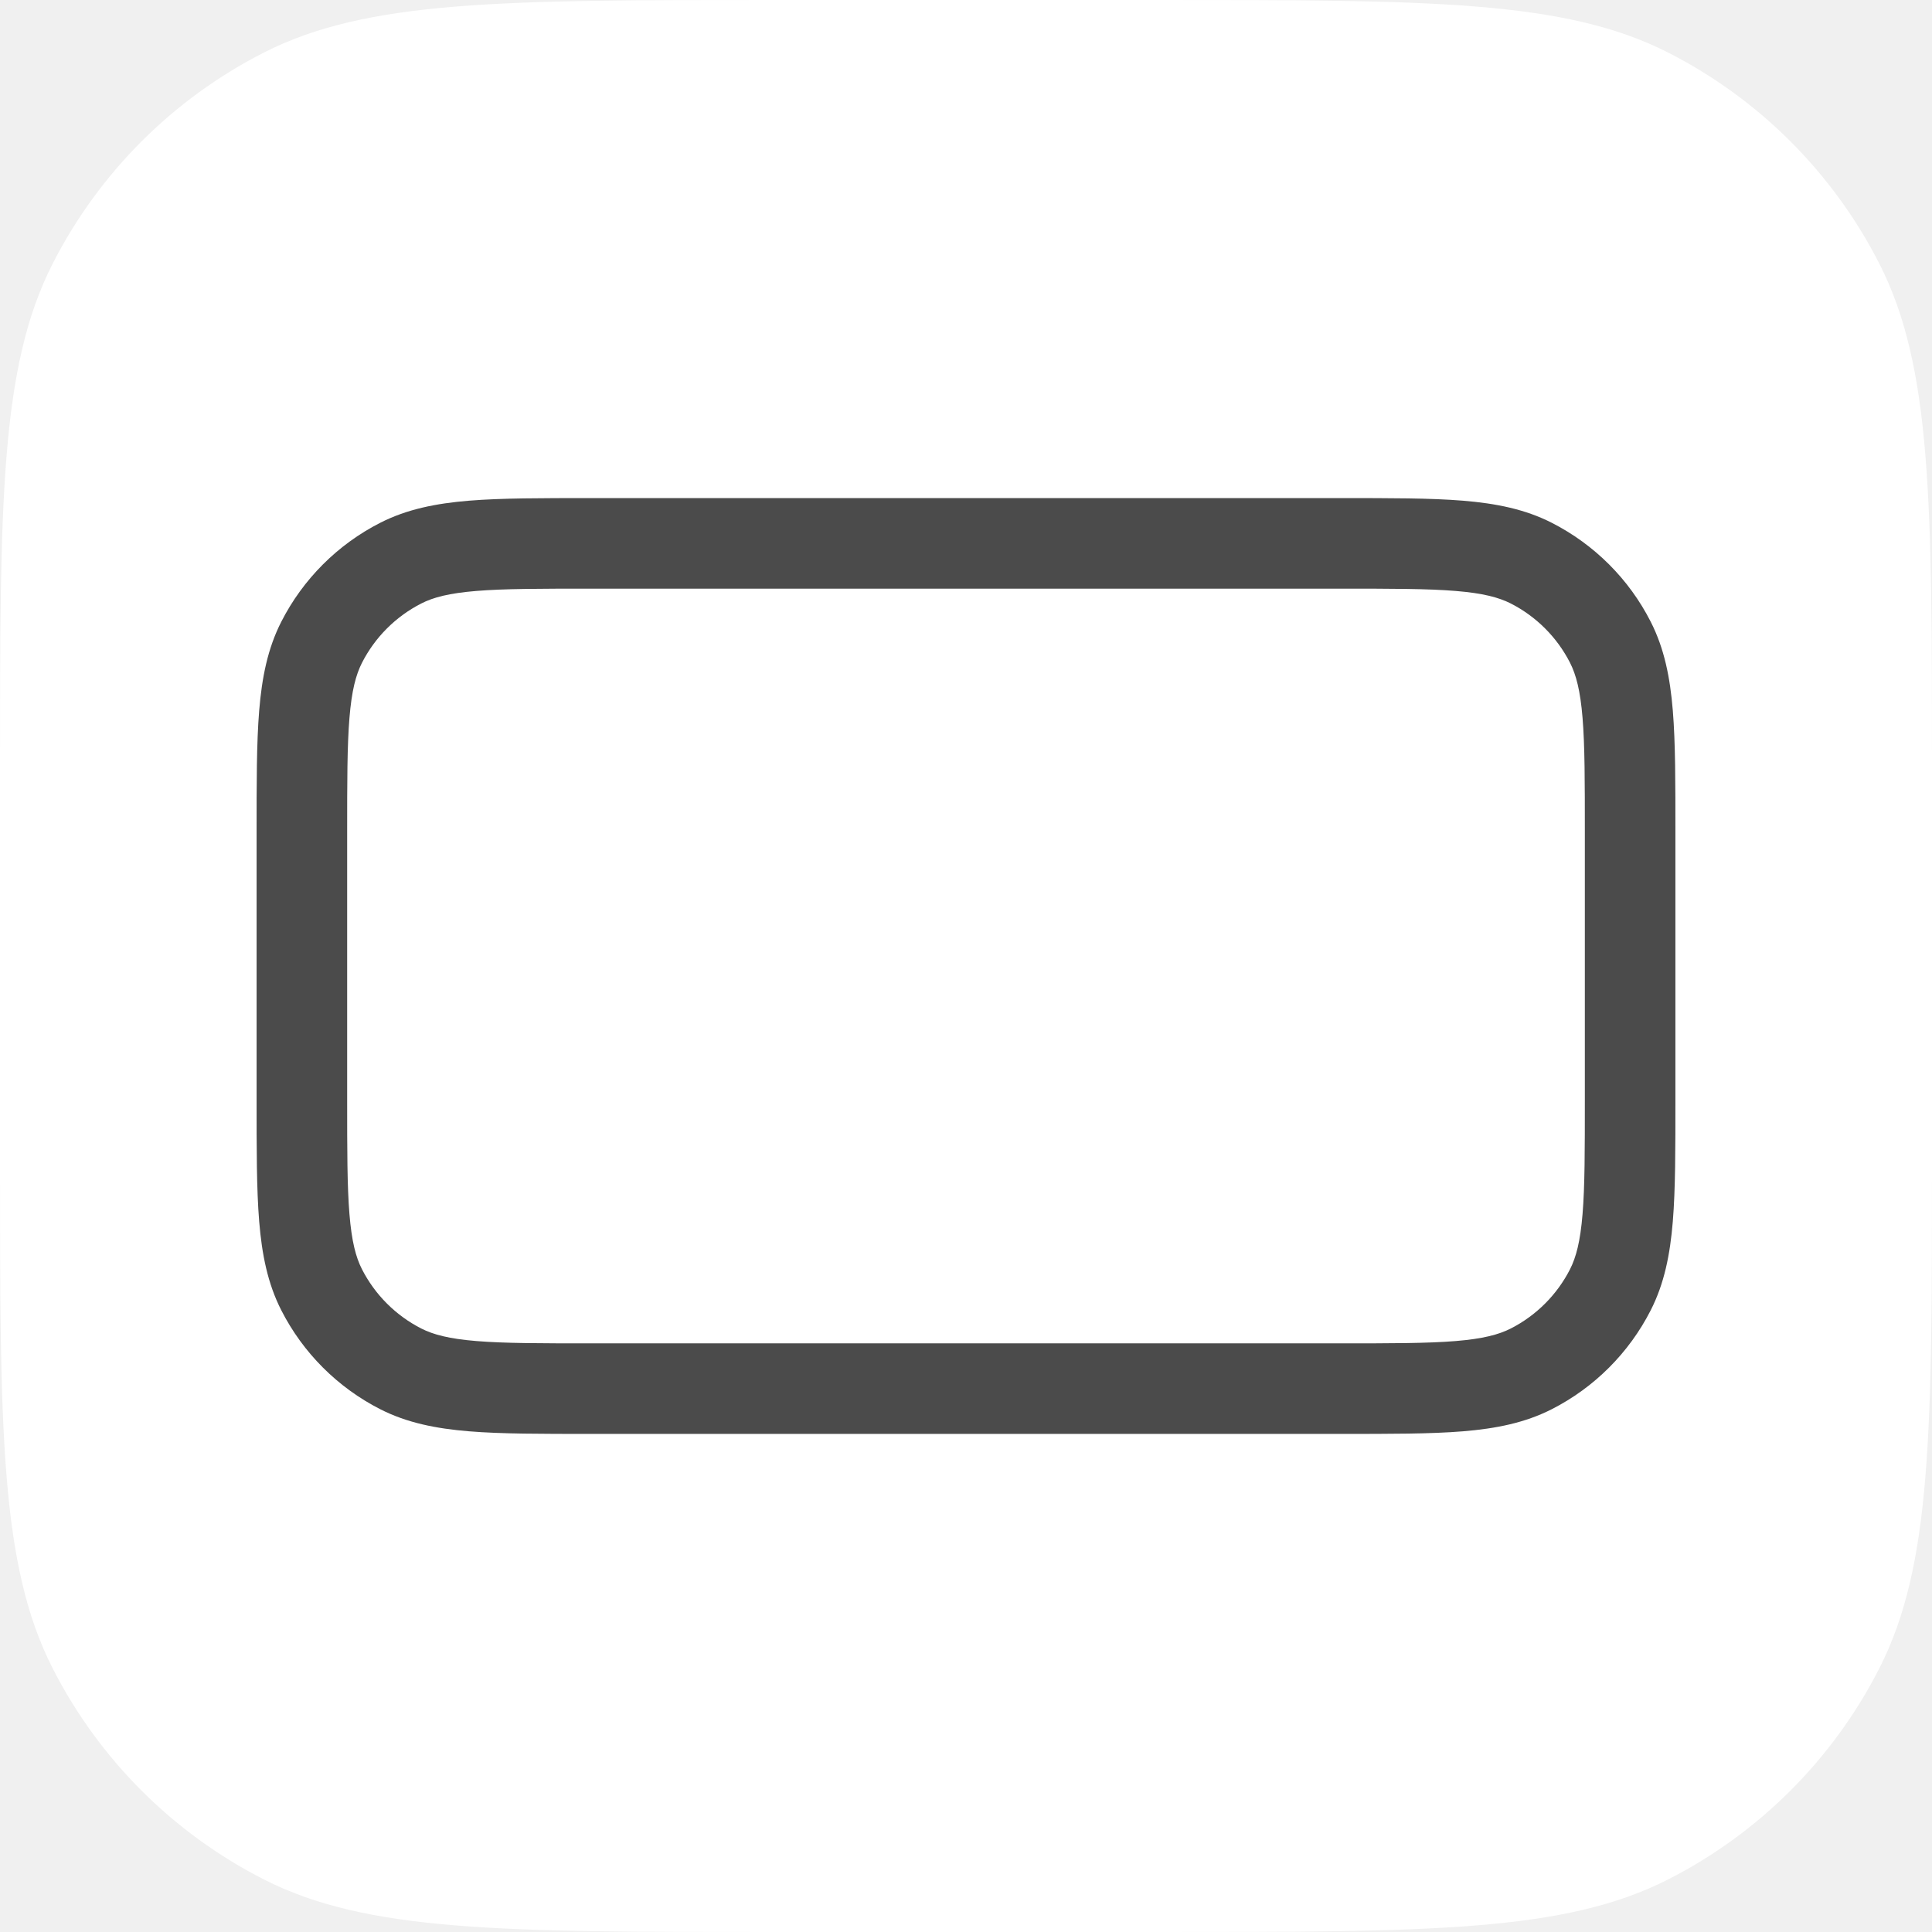
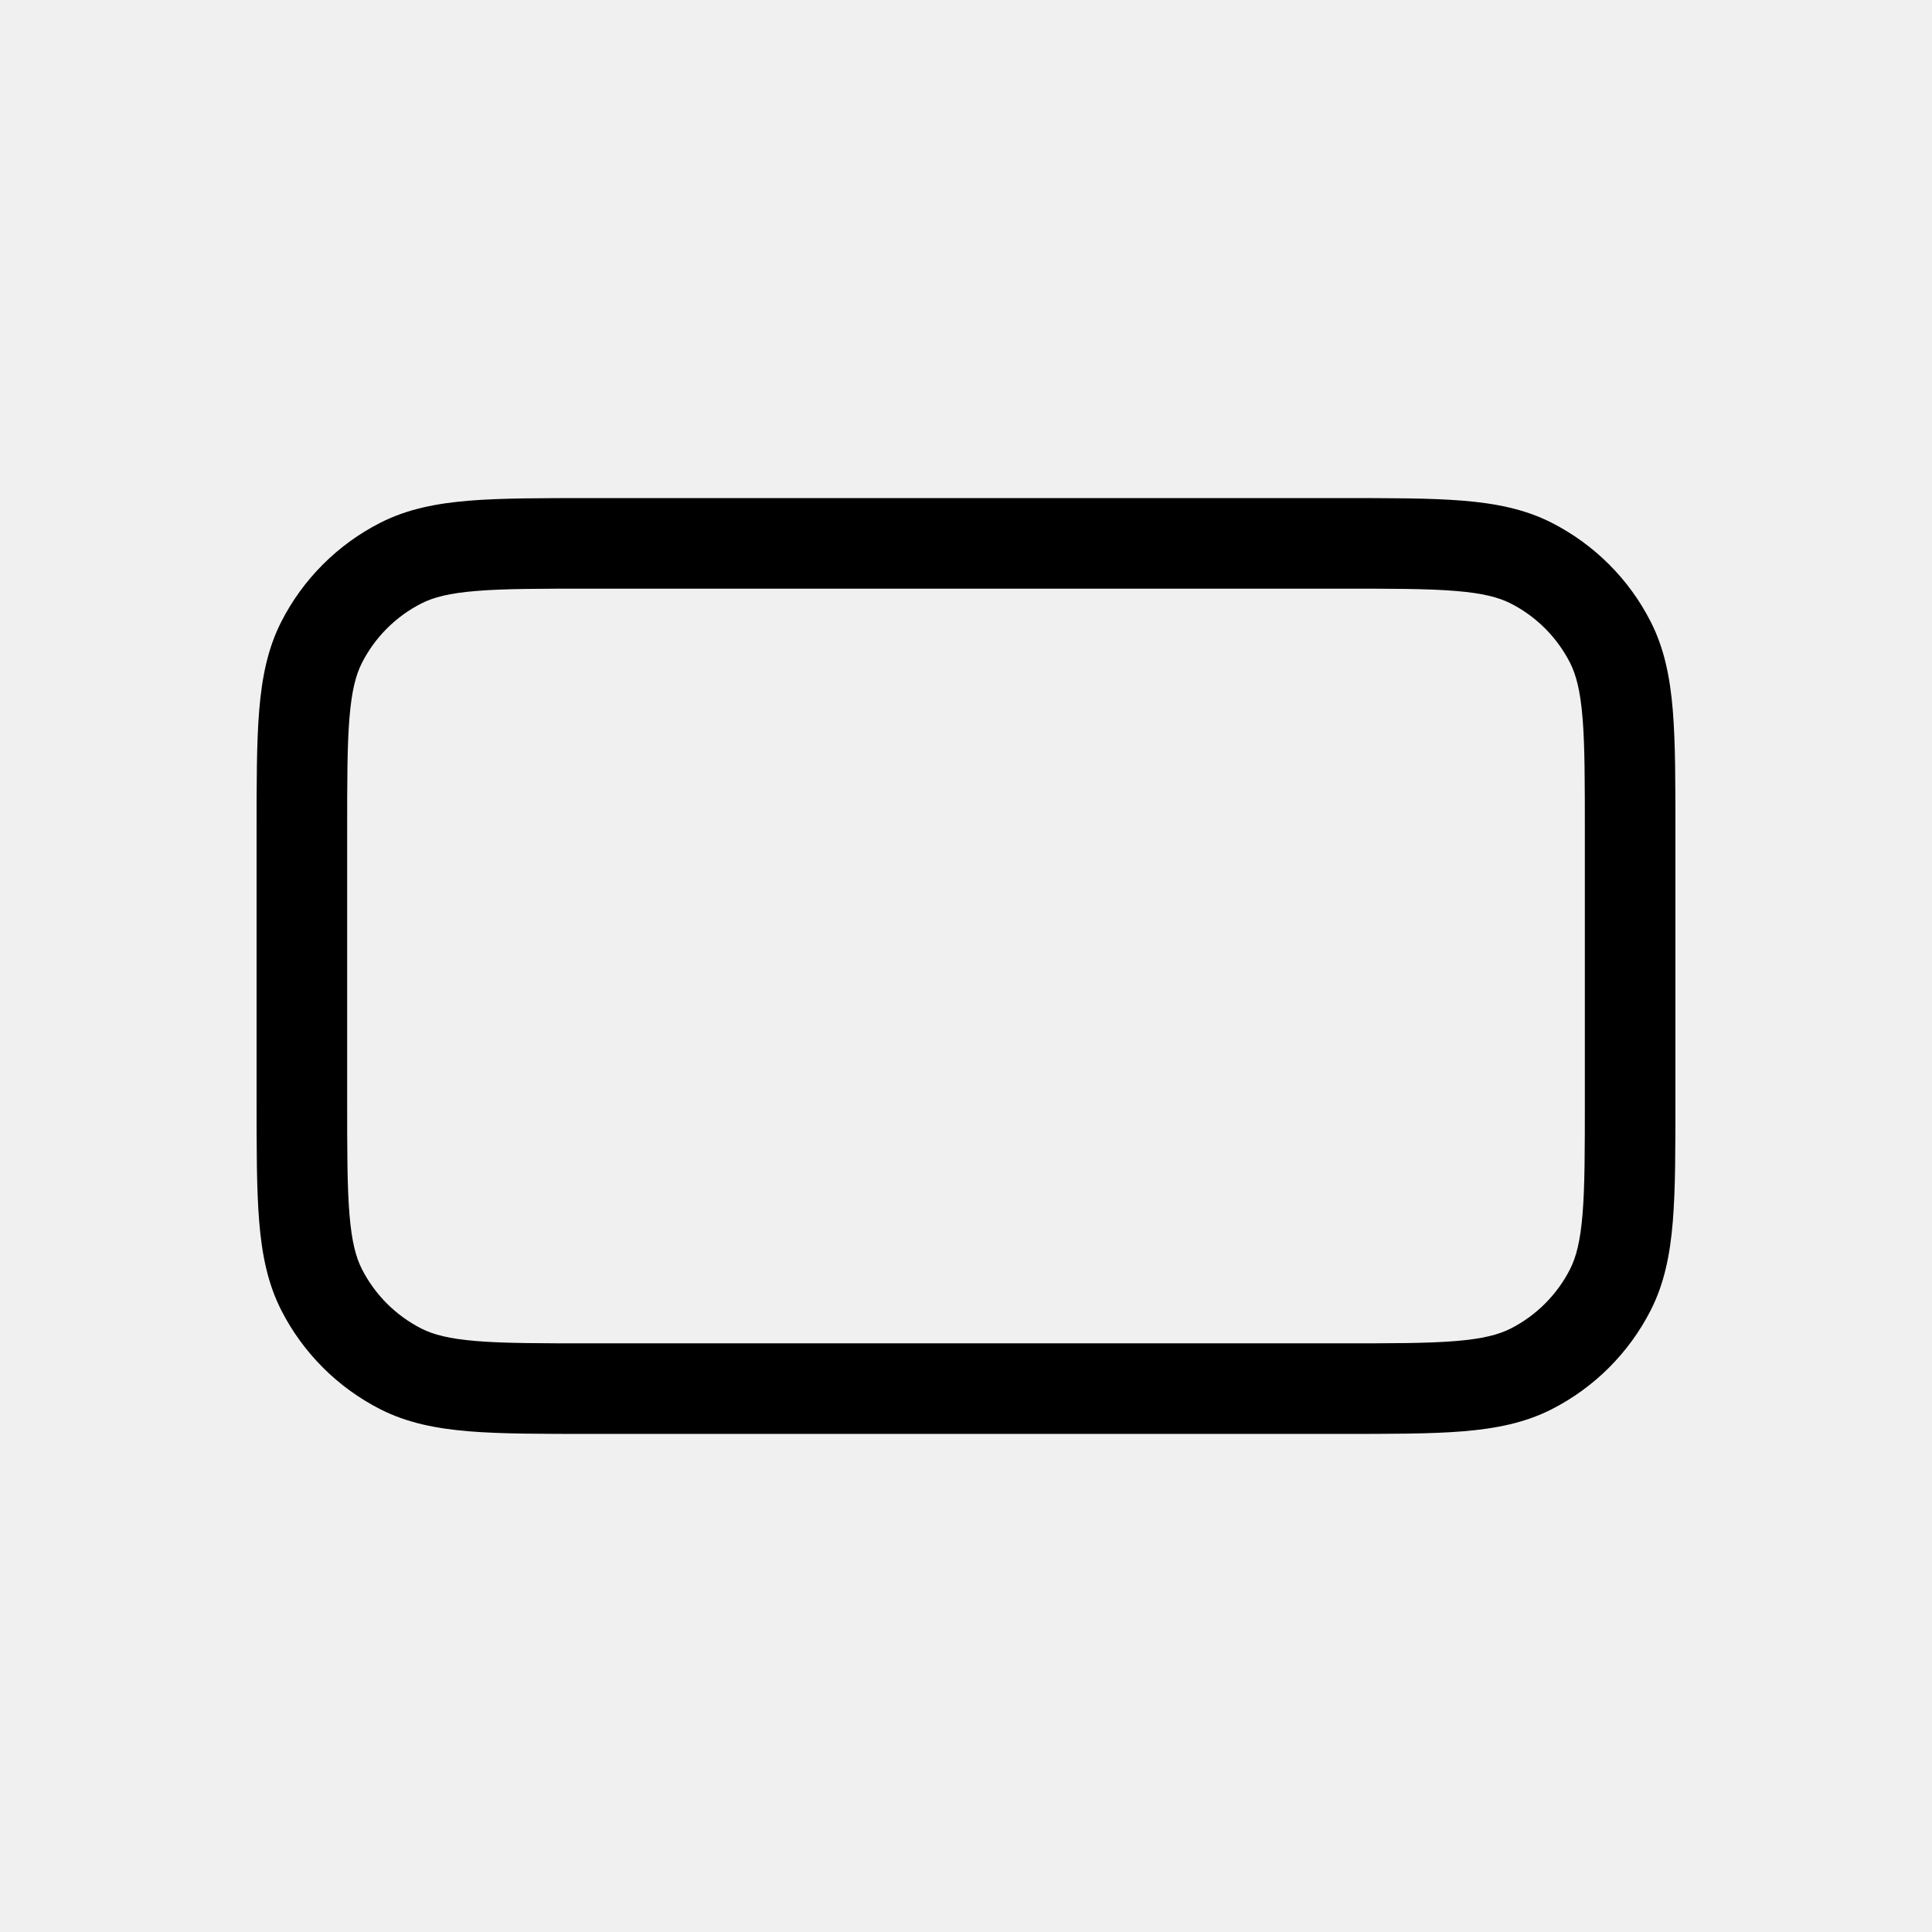
<svg xmlns="http://www.w3.org/2000/svg" viewBox="0 0 32 32" fill="none">
-   <g clip-path="url(#a)">
-     <mask id="b" width="32" height="32" x="0" y="0" maskUnits="userSpaceOnUse" style="mask-type:luminance">
-       <path fill="#fff" d="M0 0h32v32H0V0Z" />
-     </mask>
-     <g mask="url(#b)">
-       <mask id="c" width="32" height="32" x="0" y="0" maskUnits="userSpaceOnUse" style="mask-type:alpha">
-         <path fill="#FFFFFF" d="M0 12.8c0-4.48 0-6.72.872-8.432A8 8 0 0 1 4.368.872C6.08 0 8.32 0 12.8 0h6.4c4.48 0 6.72 0 8.432.872a8 8 0 0 1 3.496 3.496C32 6.08 32 8.32 32 12.8v6.4c0 4.48 0 6.72-.872 8.432a8 8 0 0 1-3.496 3.496C25.92 32 23.68 32 19.2 32h-6.4c-4.48 0-6.72 0-8.432-.872a8 8 0 0 1-3.496-3.496C0 25.92 0 23.68 0 19.2v-6.4Z" />
-       </mask>
-       <g mask="url(#c)">
-         <path fill="#FFFFFF" d="M0 0h32v32H0V0Z" />
-         <path fill="#4B4B4B" d="M26.25 13.8c0-.853 0-1.447-.038-1.91-.037-.453-.107-.714-.207-.912a2.25 2.25 0 0 0-.983-.983c-.198-.1-.459-.17-.913-.207-.462-.038-1.057-.038-1.909-.038H9.8c-.853 0-1.447 0-1.91.038-.453.037-.714.106-.911.207a2.25 2.25 0 0 0-.984.984c-.1.197-.17.458-.207.912-.038.462-.038 1.056-.038 1.909v4.4c0 .852 0 1.447.038 1.91.037.453.106.714.207.912.216.423.56.767.984.983.197.1.458.17.912.207.462.038 1.056.038 1.909.038h12.4c.852 0 1.447 0 1.91-.038.453-.037.714-.107.912-.207a2.25 2.25 0 0 0 .983-.983c.1-.198.17-.459.207-.913.038-.462.038-1.057.038-1.909v-4.4Zm1.5 4.4c0 .828.001 1.494-.043 2.031-.045.547-.14 1.027-.366 1.471a3.75 3.75 0 0 1-1.639 1.639c-.444.226-.924.321-1.47.366-.538.044-1.204.043-2.032.043H9.8c-.828 0-1.494.001-2.031-.043-.547-.045-1.027-.14-1.471-.366a3.75 3.75 0 0 1-1.639-1.639c-.226-.444-.321-.924-.366-1.47-.044-.538-.043-1.204-.043-2.032v-4.4c0-.828-.001-1.494.043-2.031.045-.547.14-1.027.366-1.471a3.75 3.75 0 0 1 1.639-1.639c.444-.226.924-.321 1.47-.366.538-.044 1.204-.043 2.032-.043h12.4c.828 0 1.494-.001 2.031.043.547.045 1.027.14 1.471.366.706.36 1.28.933 1.639 1.639.226.444.321.924.366 1.47.044.538.043 1.204.043 2.032v4.4Z" />
-       </g>
-     </g>
-   </g>
-   <defs>
-     <clipPath id="a">
-       <path fill="#fff" d="M0 0h32v32H0z" />
-     </clipPath>
-   </defs>
+   <path fill="currentColor" d="M26.25 13.8c0-.853 0-1.447-.038-1.91-.037-.453-.107-.714-.207-.912a2.25 2.25 0 0 0-.983-.983c-.198-.1-.459-.17-.913-.207-.462-.038-1.057-.038-1.909-.038H9.8c-.853 0-1.447 0-1.91.038-.453.037-.714.106-.911.207a2.25 2.25 0 0 0-.984.984c-.1.197-.17.458-.207.912-.038.462-.038 1.056-.038 1.909v4.4c0 .852 0 1.447.038 1.91.037.453.106.714.207.912.216.423.56.767.984.983.197.1.458.17.912.207.462.038 1.056.038 1.909.038h12.4c.852 0 1.447 0 1.91-.038.453-.037.714-.107.912-.207a2.25 2.25 0 0 0 .983-.983c.1-.198.17-.459.207-.913.038-.462.038-1.057.038-1.909v-4.4Zm1.5 4.4c0 .828.001 1.494-.043 2.031-.045.547-.14 1.027-.366 1.471a3.75 3.75 0 0 1-1.639 1.639c-.444.226-.924.321-1.47.366-.538.044-1.204.043-2.032.043H9.8c-.828 0-1.494.001-2.031-.043-.547-.045-1.027-.14-1.471-.366a3.75 3.75 0 0 1-1.639-1.639c-.226-.444-.321-.924-.366-1.47-.044-.538-.043-1.204-.043-2.032v-4.4c0-.828-.001-1.494.043-2.031.045-.547.14-1.027.366-1.471a3.75 3.75 0 0 1 1.639-1.639c.444-.226.924-.321 1.47-.366.538-.044 1.204-.043 2.032-.043h12.4c.828 0 1.494-.001 2.031.043.547.045 1.027.14 1.471.366.706.36 1.28.933 1.639 1.639.226.444.321.924.366 1.47.044.538.043 1.204.043 2.032v4.4Z" />
</svg>
